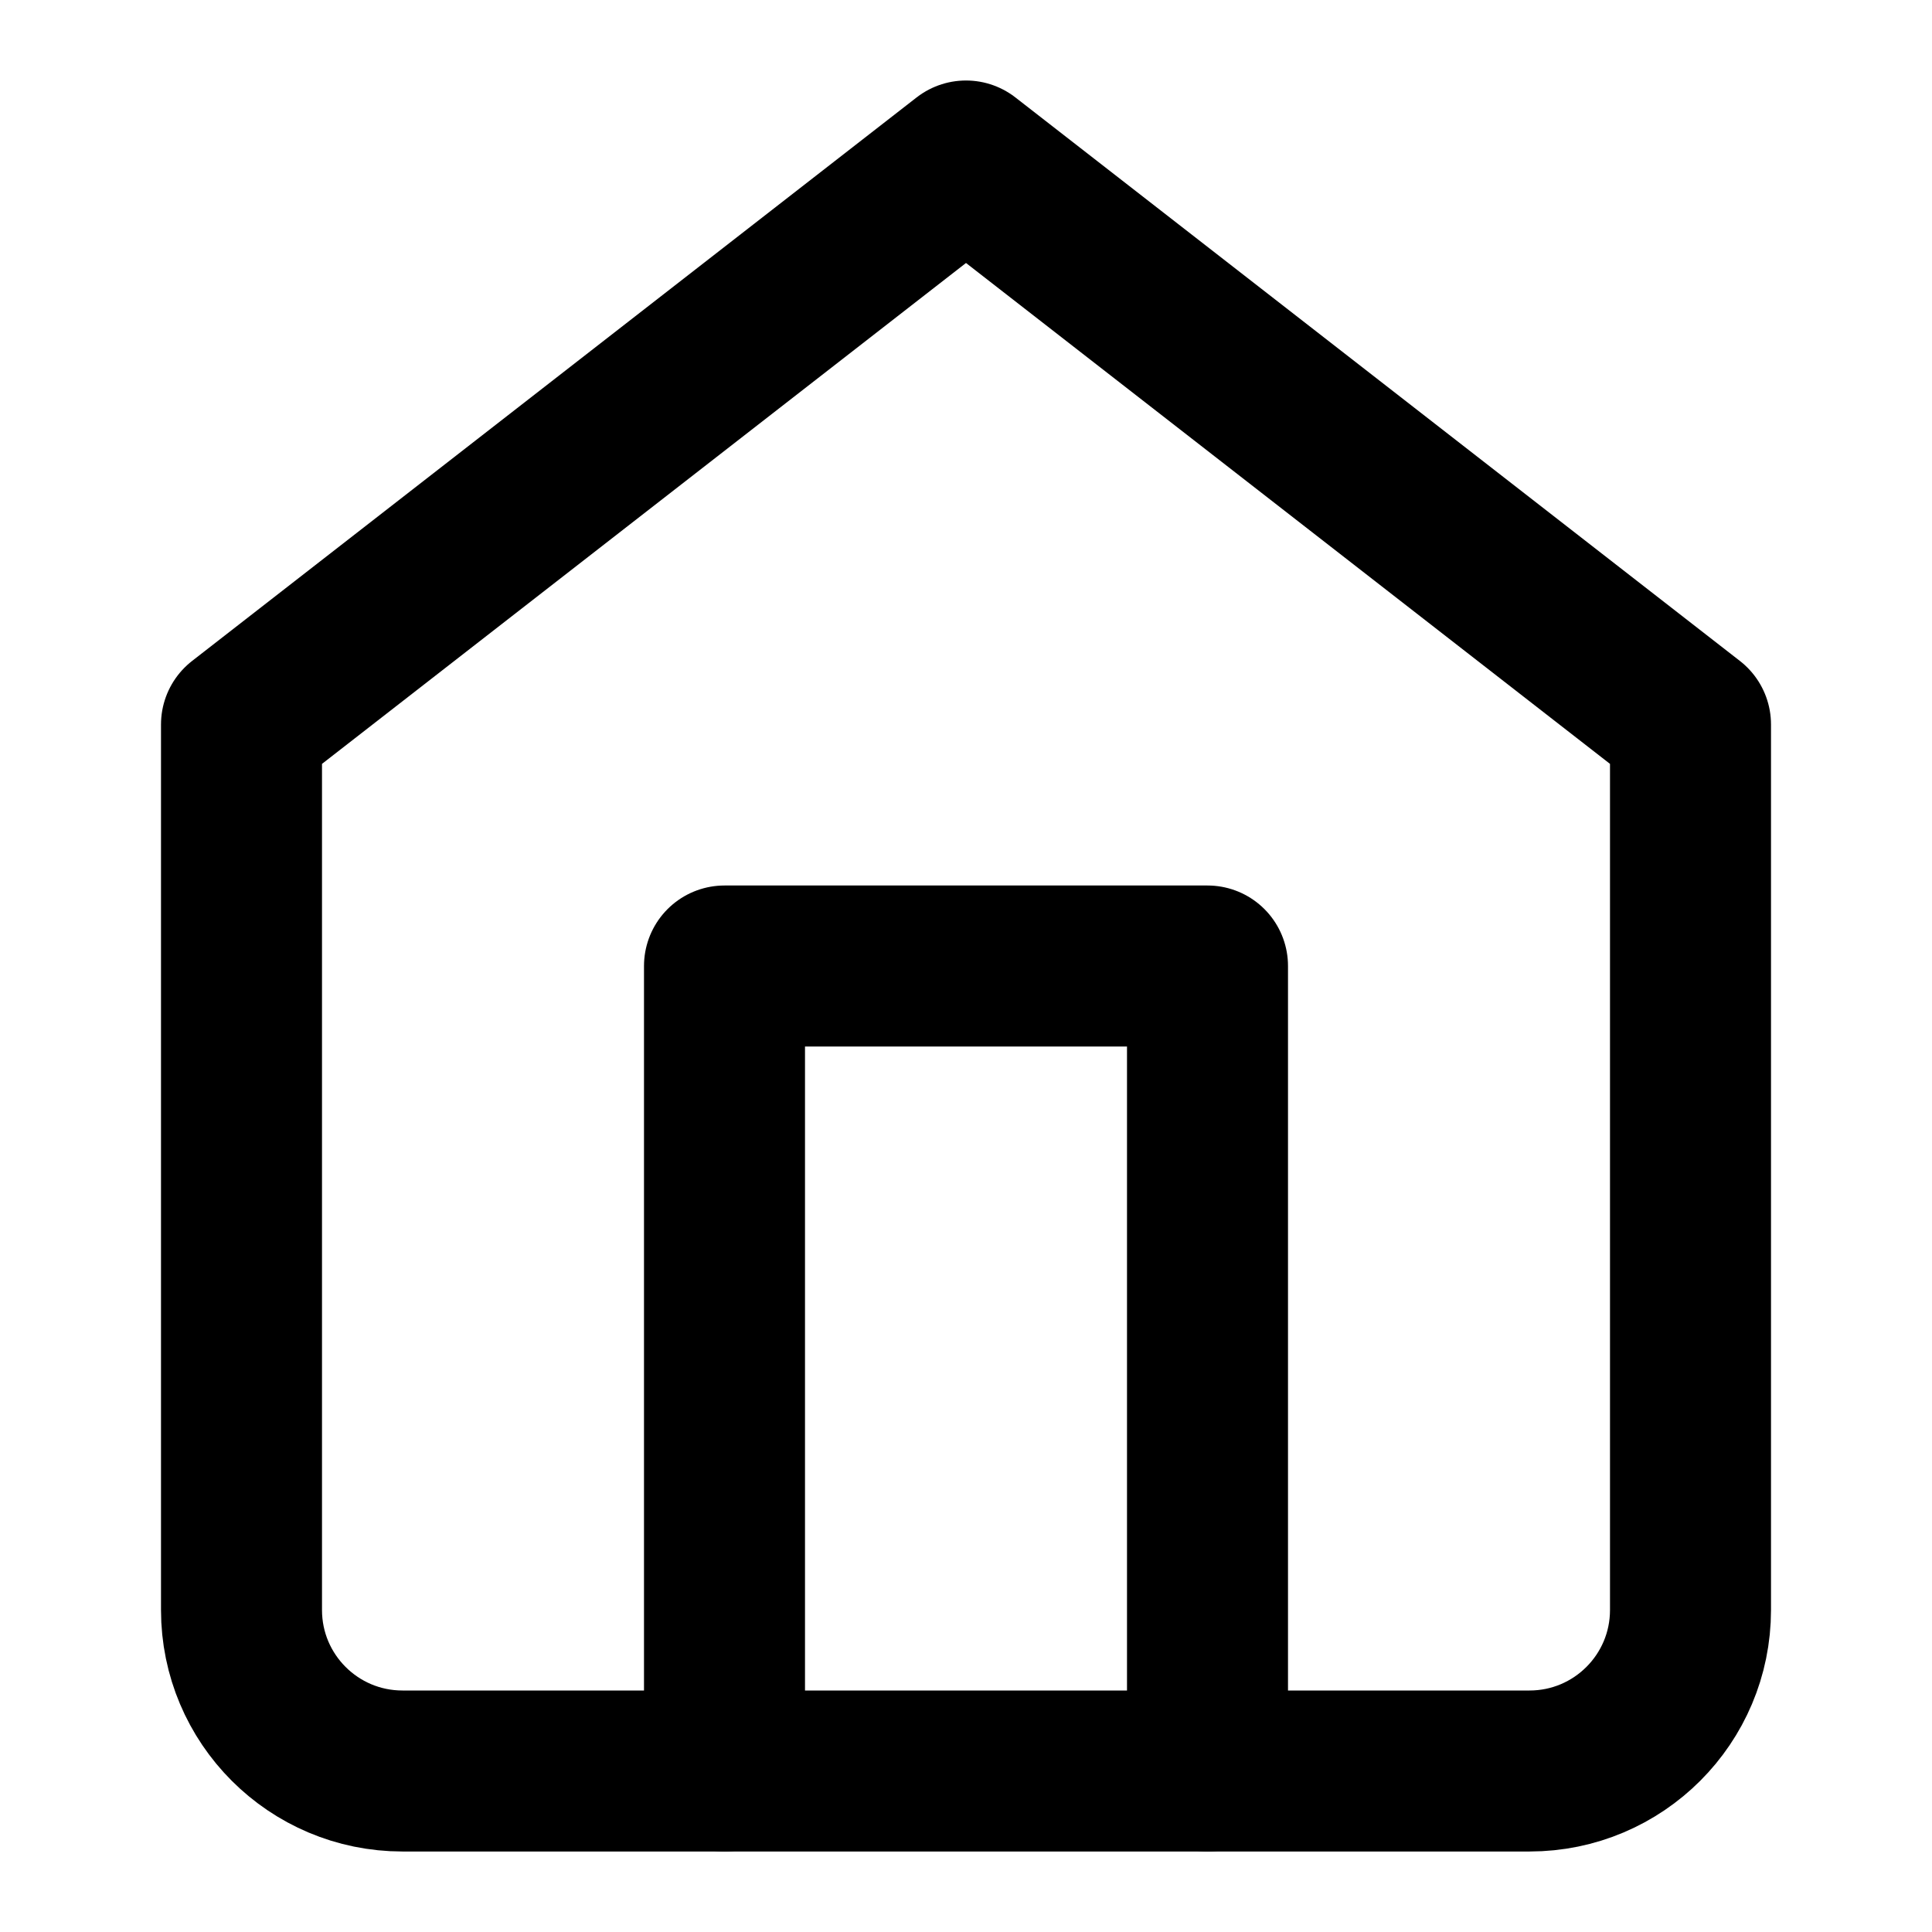
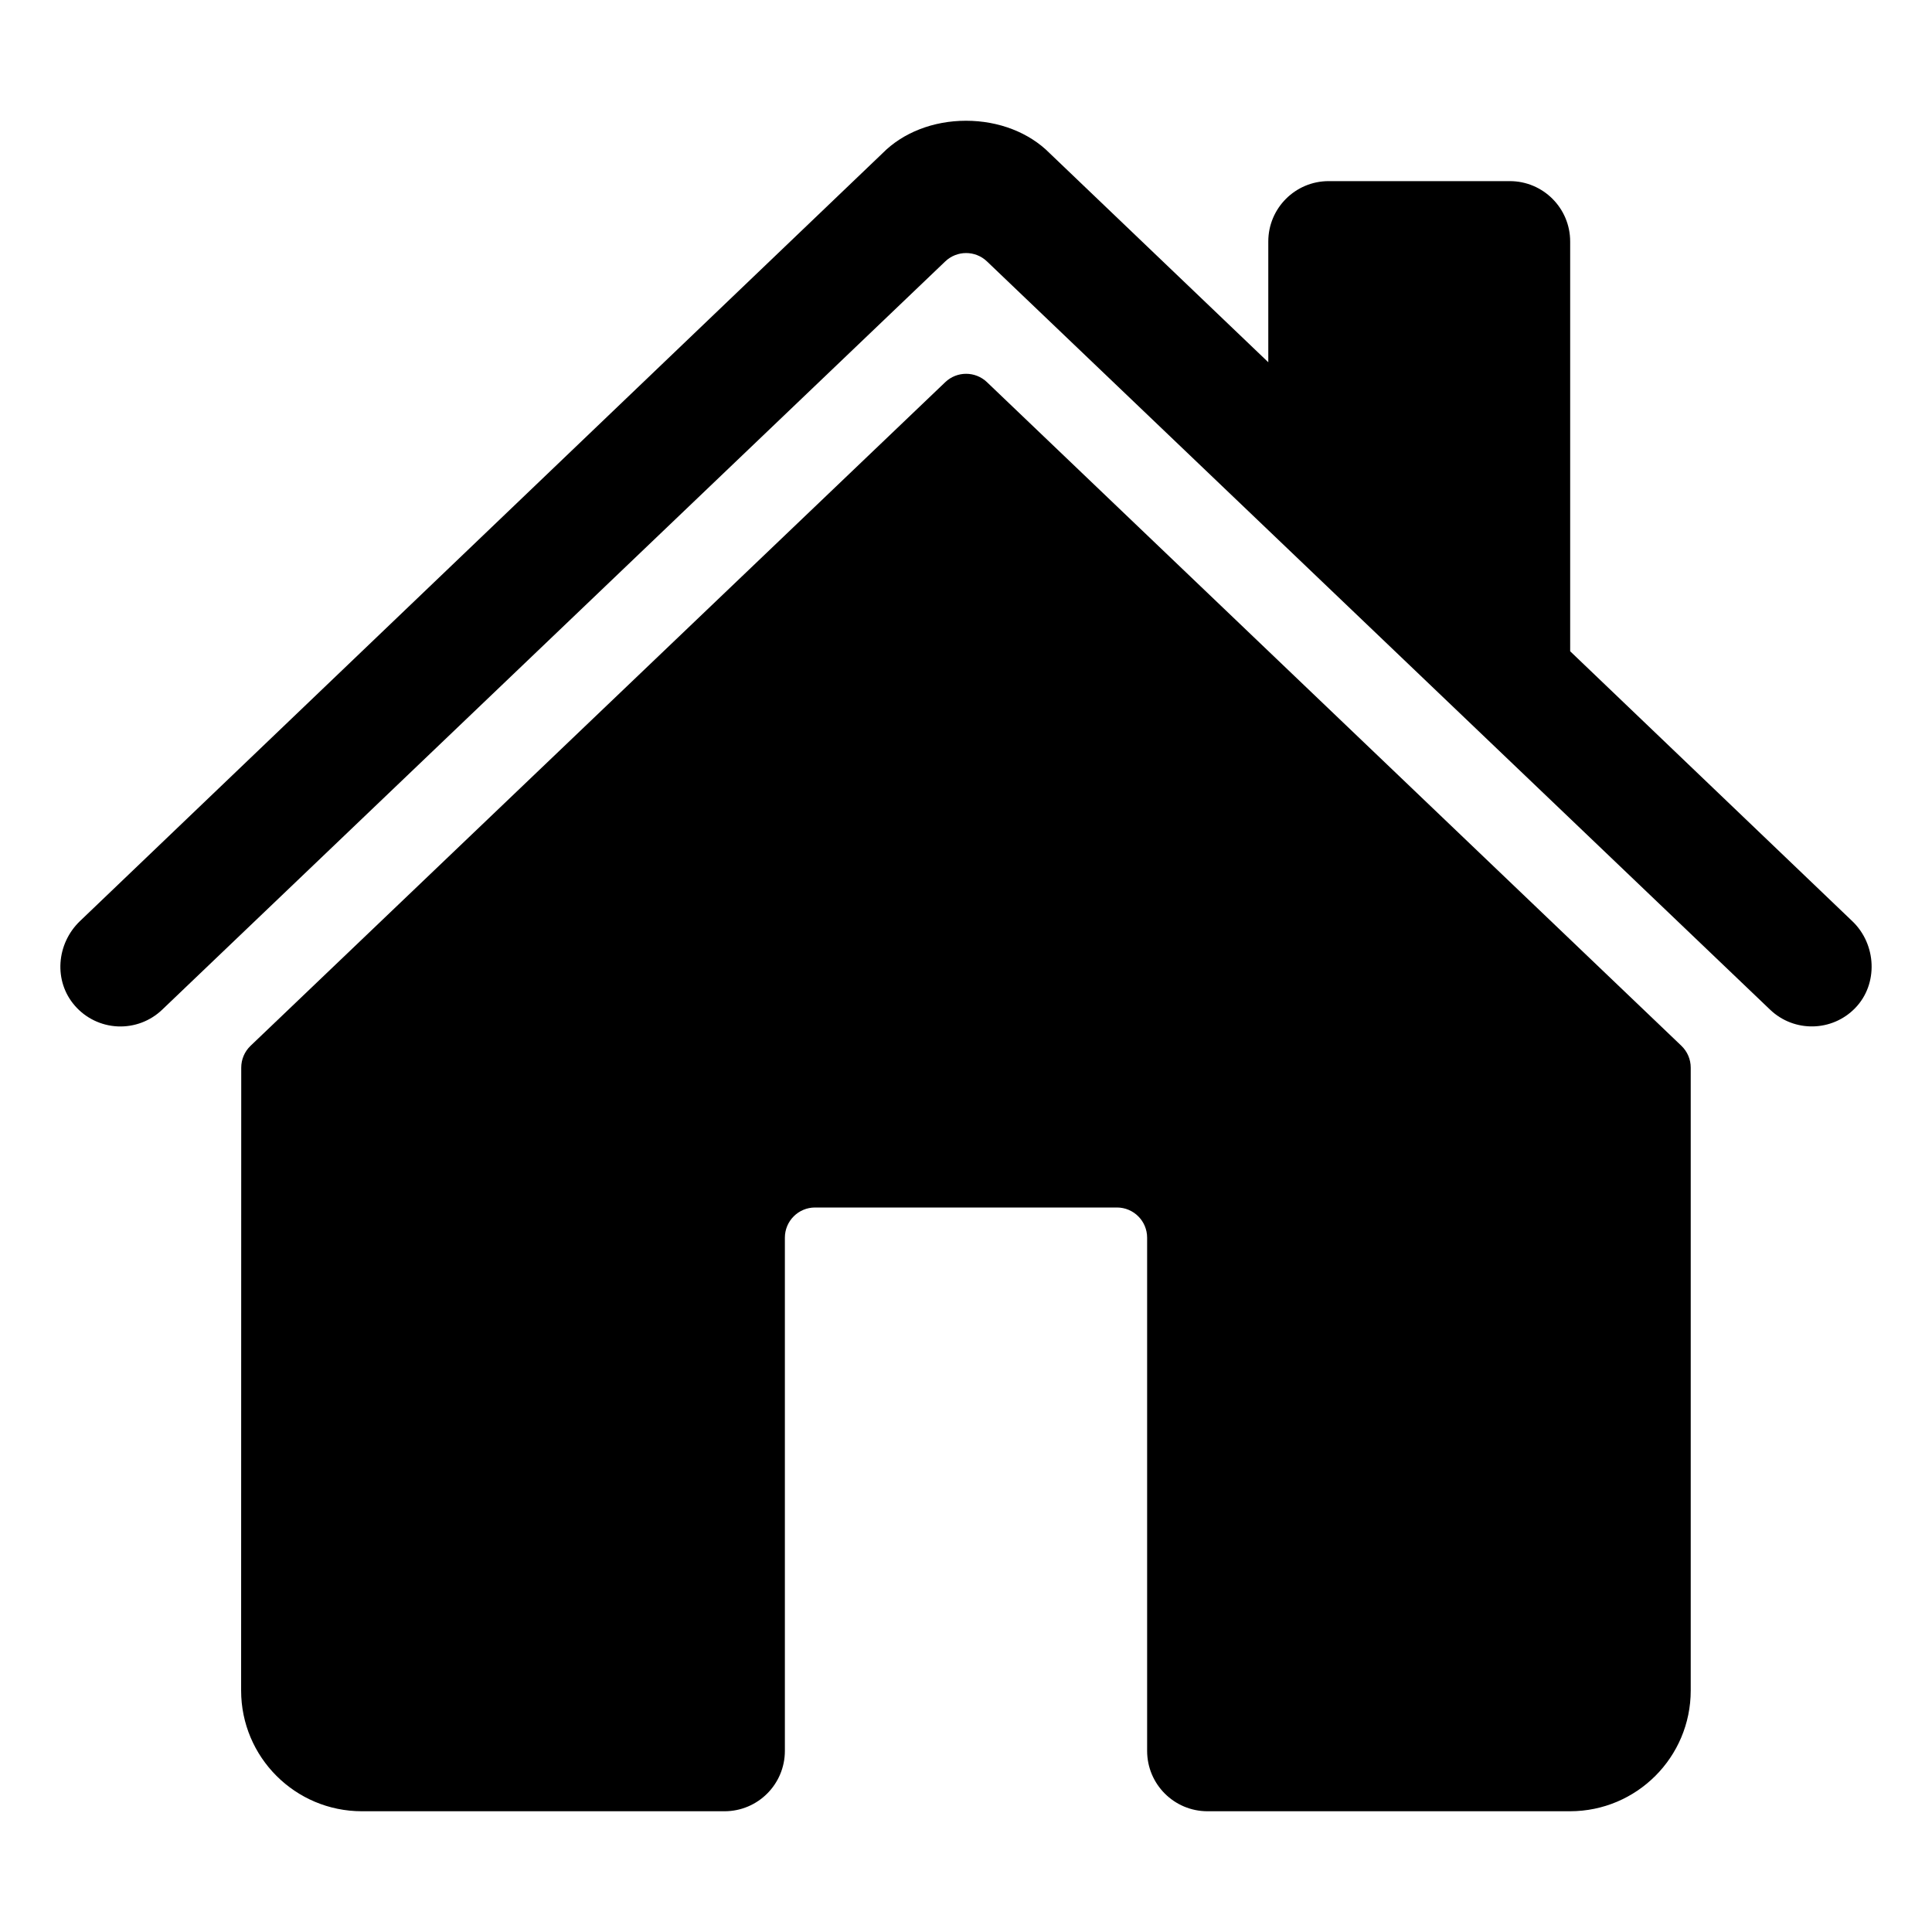
- <svg xmlns="http://www.w3.org/2000/svg" viewBox="0 0 24 24" fill="none" stroke="currentColor" stroke-width="2" stroke-linecap="round" stroke-linejoin="round" class="feather feather-home">
-   <path d="M3 9l9-7 9 7v11a2 2 0 0 1-2 2H5a2 2 0 0 1-2-2z" />
-   <polyline points="9 22 9 12 15 12 15 22" />
+ <svg xmlns="http://www.w3.org/2000/svg" fill="#000000" width="800px" height="800px" viewBox="0 0 512 512">
+   <path d="M261.56,101.28a8,8,0,0,0-11.06,0L66.4,277.15a8,8,0,0,0-2.47,5.79L63.9,448a32,32,0,0,0,32,32H192a16,16,0,0,0,16-16V328a8,8,0,0,1,8-8h80a8,8,0,0,1,8,8l0,136a16,16,0,0,0,16,16h96.06a32,32,0,0,0,32-32l0-165.06a8,8,0,0,0-2.47-5.79Z" />
+   <path d="M490.91,244.15l-74.8-71.56,0-108.59a16,16,0,0,0-16-16h-48a16,16,0,0,0-16,16l0,32L278.19,40.62C272.77,35.14,264.71,32,256,32h0c-8.68,0-16.72,3.14-22.14,8.63L21.16,244.13c-6.22,6-7,15.87-1.34,22.37A16,16,0,0,0,43,267.56L250.5,69.28a8,8,0,0,1,11.06,0L469.08,267.56a16,16,0,0,0,22.59-.44C497.81,260.76,497.3,250.26,490.91,244.15Z" />
</svg>
